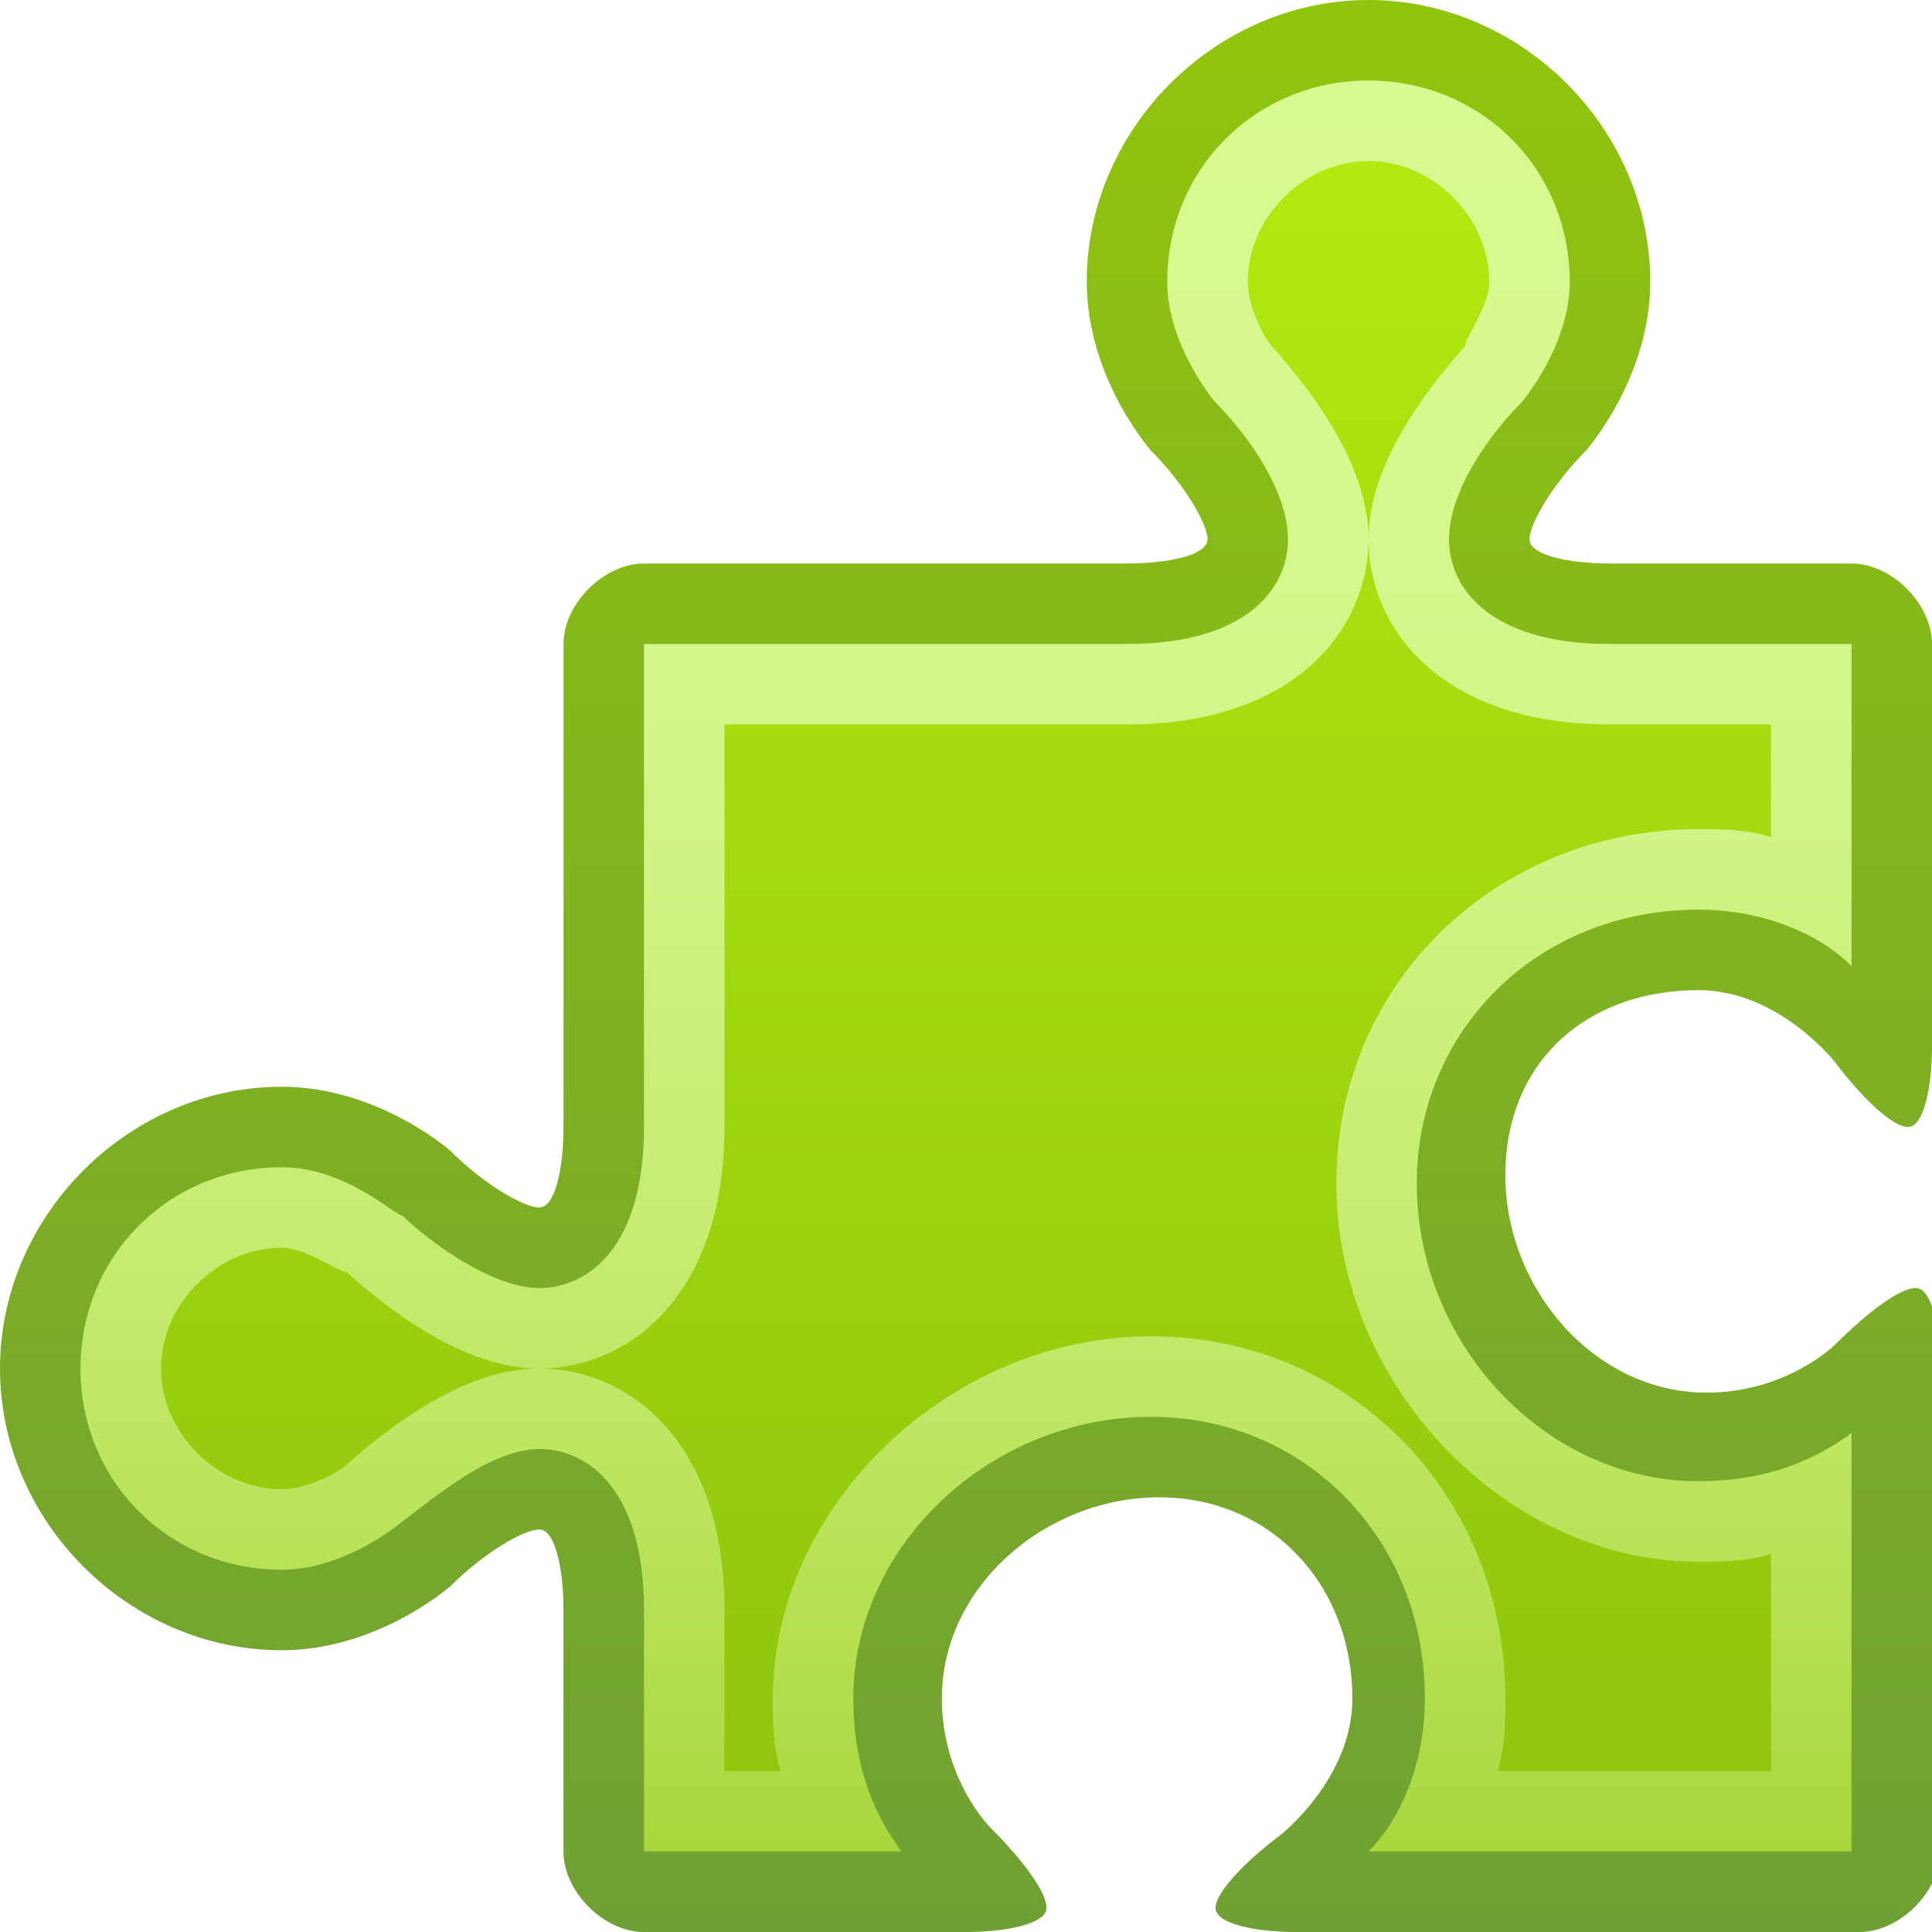
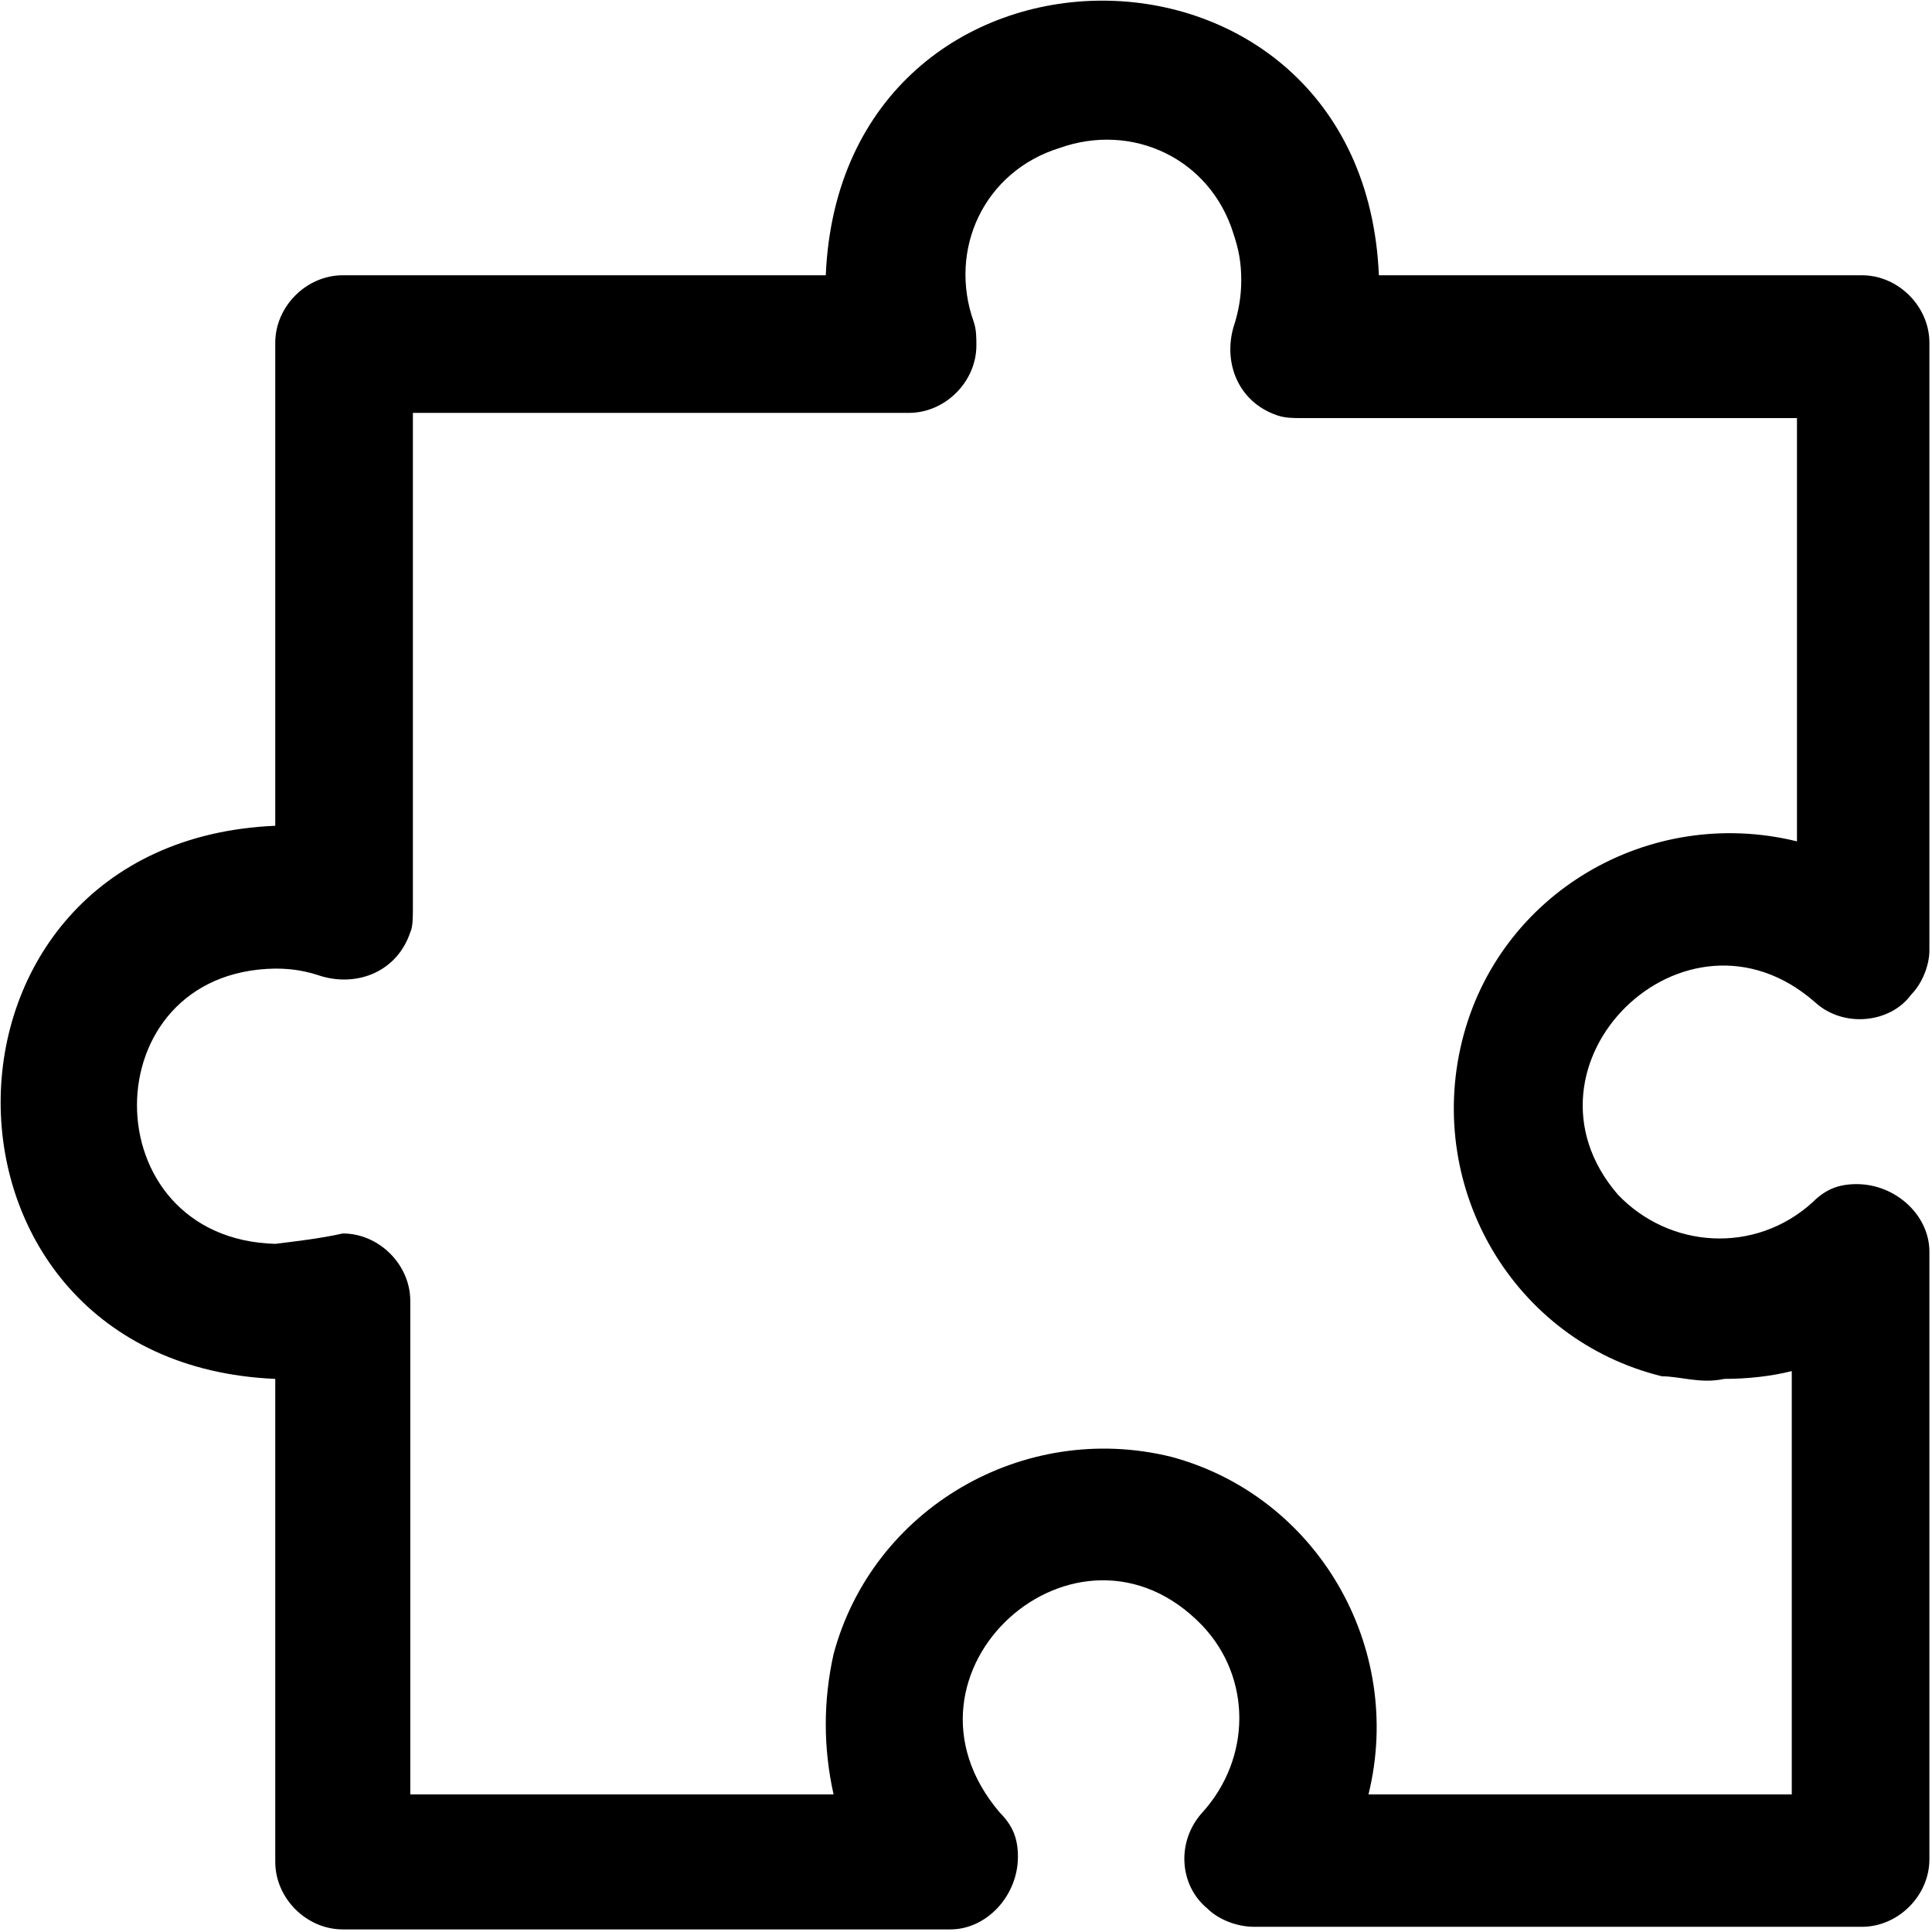
- <svg xmlns="http://www.w3.org/2000/svg" version="1.1" x="0px" y="0px" width="24px" height="24px" viewBox="0 0 24 24" style="overflow:visible;enable-background:new 0 0 24 24;" xml:space="preserve" preserveAspectRatio="xMinYMid meet">
-   <defs>
- </defs>
-   <linearGradient id="SVGID_1_" gradientUnits="userSpaceOnUse" x1="11.999" y1="0" x2="11.999" y2="24.001">
-     <stop offset="0" style="stop-color:#90C50E" />
-     <stop offset="1" style="stop-color:#70A034" />
-   </linearGradient>
-   <path style="fill:url(#SVGID_1_);" d="M21.1,12.3c1,0,1.7,0.9,1.7,0.9c0.3,0.4,0.7,0.8,0.9,0.8s0.3-0.5,0.3-1V8c0-0.5-0.5-1-1-1h-3  c-0.5,0-1-0.1-1-0.3c0-0.2,0.3-0.7,0.7-1.1c0,0,0.8-0.9,0.8-2.1C20.5,1.6,18.9,0,17,0s-3.5,1.6-3.5,3.5c0,1.2,0.8,2.1,0.8,2.1  C14.7,6,15,6.5,15,6.7C15,6.9,14.5,7,14,7H8C7.5,7,7,7.5,7,8v6c0,0.5-0.1,1-0.3,1S6,14.7,5.6,14.3c0,0-0.9-0.8-2.1-0.8  C1.6,13.5,0,15.1,0,17s1.6,3.5,3.5,3.5c1.2,0,2.1-0.8,2.1-0.8C6,19.3,6.5,19,6.7,19S7,19.5,7,20v3c0,0.5,0.5,1,1,1h4  c0.5,0,1-0.1,1-0.3s-0.3-0.6-0.7-1c0,0-0.6-0.6-0.6-1.6c0-1.4,1.3-2.5,2.7-2.5c1.4,0,2.4,1.1,2.4,2.5c0,1-0.9,1.7-0.9,1.7  c-0.4,0.3-0.8,0.7-0.8,0.9s0.5,0.3,1,0.3h7c0.5,0,1-0.5,1-1v-6c0-0.5-0.1-1-0.3-1s-0.6,0.3-1,0.7c0,0-0.6,0.6-1.6,0.6  c-1.4,0-2.5-1.3-2.5-2.7S19.7,12.3,21.1,12.3z" />
-   <linearGradient id="SVGID_2_" gradientUnits="userSpaceOnUse" x1="11.999" y1="1" x2="11.999" y2="23.001">
-     <stop offset="0" style="stop-color:#D9F991" />
-     <stop offset="0.239" style="stop-color:#D7F88D" />
-     <stop offset="0.45" style="stop-color:#D1F383" />
-     <stop offset="0.651" style="stop-color:#C6EC71" />
-     <stop offset="0.844" style="stop-color:#B7E257" />
-     <stop offset="1" style="stop-color:#A8D73D" />
-   </linearGradient>
-   <path style="fill:url(#SVGID_2_);" d="M17,23c0.4-0.4,0.7-1.1,0.7-1.9c0-2-1.5-3.5-3.4-3.5c-2,0-3.7,1.6-3.7,3.5  c0,0.9,0.3,1.5,0.6,1.9H8v-3c0-1.5-0.7-2-1.3-2c-0.6,0-1.3,0.6-1.7,0.9c0,0-0.7,0.6-1.5,0.6C2.1,19.5,1,18.4,1,17s1.1-2.5,2.5-2.5  c0.8,0,1.4,0.6,1.5,0.6C5.3,15.4,6.1,16,6.7,16C7.3,16,8,15.5,8,14V8h6c1.5,0,2-0.7,2-1.3c0-0.6-0.5-1.3-0.9-1.7  c0,0-0.6-0.7-0.6-1.5C14.5,2.1,15.6,1,17,1s2.5,1.1,2.5,2.5c0,0.8-0.6,1.5-0.6,1.5C18.5,5.4,18,6.1,18,6.7C18,7.3,18.5,8,20,8h3v4  c-0.4-0.4-1.1-0.7-1.9-0.7c-2,0-3.5,1.5-3.5,3.4c0,2,1.6,3.7,3.5,3.7c0.9,0,1.5-0.3,1.9-0.6V23H17z" />
-   <linearGradient id="SVGID_3_" gradientUnits="userSpaceOnUse" x1="11.999" y1="2" x2="11.999" y2="22.001">
-     <stop offset="0" style="stop-color:#B3E810" />
-     <stop offset="1" style="stop-color:#90C60D" />
-   </linearGradient>
-   <path style="fill:url(#SVGID_3_);" d="M18.6,22c0.1-0.3,0.1-0.6,0.1-0.9c0-2.5-1.9-4.5-4.4-4.5c-2.5,0-4.7,2.1-4.7,4.5  c0,0.3,0,0.6,0.1,0.9H9v-2c0-2.1-1.2-3-2.3-3C7.8,17,9,16.1,9,14V9h5c2.1,0,3-1.2,3-2.3c0-0.7-0.4-1.5-1.2-2.4  c-0.1-0.1-0.3-0.5-0.3-0.8C15.5,2.7,16.2,2,17,2s1.5,0.7,1.5,1.5c0,0.3-0.3,0.7-0.3,0.8C17.4,5.2,17,6,17,6.7C17,7.8,17.9,9,20,9h2  v1.4c-0.3-0.1-0.6-0.1-0.9-0.1c-2.5,0-4.5,1.9-4.5,4.4c0,2.5,2.1,4.7,4.5,4.7c0.3,0,0.6,0,0.9-0.1V22H18.6z M3.5,18.5  C2.7,18.5,2,17.8,2,17s0.7-1.5,1.5-1.5c0.3,0,0.7,0.3,0.8,0.3C5.2,16.6,6,17,6.7,17c-0.7,0-1.5,0.4-2.4,1.2  C4.2,18.3,3.8,18.5,3.5,18.5z" />
+ <svg xmlns="http://www.w3.org/2000/svg" width="74.4" height="74.4" style="enable-background:new 0 0 74.4 74.4" xml:space="preserve" preserveAspectRatio="xMinYMid meet">
+   <path d="M69.9 38.6c1.1 1 2.9.8 3.7-.3.4-.4.7-1.1.7-1.7V13.2c0-1.4-1.2-2.6-2.6-2.6H53.1c-.6-14.1-20.7-14.1-21.3 0H13.2c-1.4 0-2.6 1.2-2.6 2.6v18.6c-14.1.6-14.1 20.7 0 21.3v18.6c0 1.4 1.2 2.6 2.6 2.6h23.4c1.4 0 2.6-1.3 2.6-2.8 0-.7-.2-1.2-.7-1.7-4.6-5.4 3-12.2 7.8-7.2 1.9 2 1.9 5.1 0 7.2-1 1.1-.9 2.8.2 3.7.4.4 1.1.7 1.8.7h23.4c1.4 0 2.6-1.2 2.6-2.6V48.2c0-1.4-1.3-2.6-2.8-2.6-.7 0-1.2.2-1.7.7-2.2 2-5.5 1.8-7.5-.3-4.3-5 2.6-11.8 7.6-7.4zm-3.5 14.5c.9 0 1.8-.1 2.6-.3v16.3H52.7c1.4-5.7-2-11.5-7.6-13-5.7-1.4-11.5 2-13 7.6-.4 1.8-.4 3.6 0 5.4H15.8v-19c0-1.4-1.2-2.6-2.6-2.6-.9.2-1.8.3-2.6.4-7.1-.2-7.1-10.5 0-10.6.7 0 1.2.1 1.8.3 1.4.4 2.9-.2 3.4-1.7.1-.2.1-.6.1-.9V15.9H35c1.4 0 2.6-1.2 2.6-2.6 0-.3 0-.6-.1-.9-1-2.8.4-5.8 3.3-6.7 2.8-1 5.8.4 6.7 3.3.2.6.3 1.1.3 1.8 0 .6-.1 1.2-.3 1.8-.4 1.4.2 2.9 1.7 3.4.3.1.6.1.9.1h19.1v16.3c-5.7-1.4-11.5 2-12.9 7.7-1.4 5.7 2 11.5 7.7 12.9.7 0 1.5.3 2.4.1z" />
</svg>
